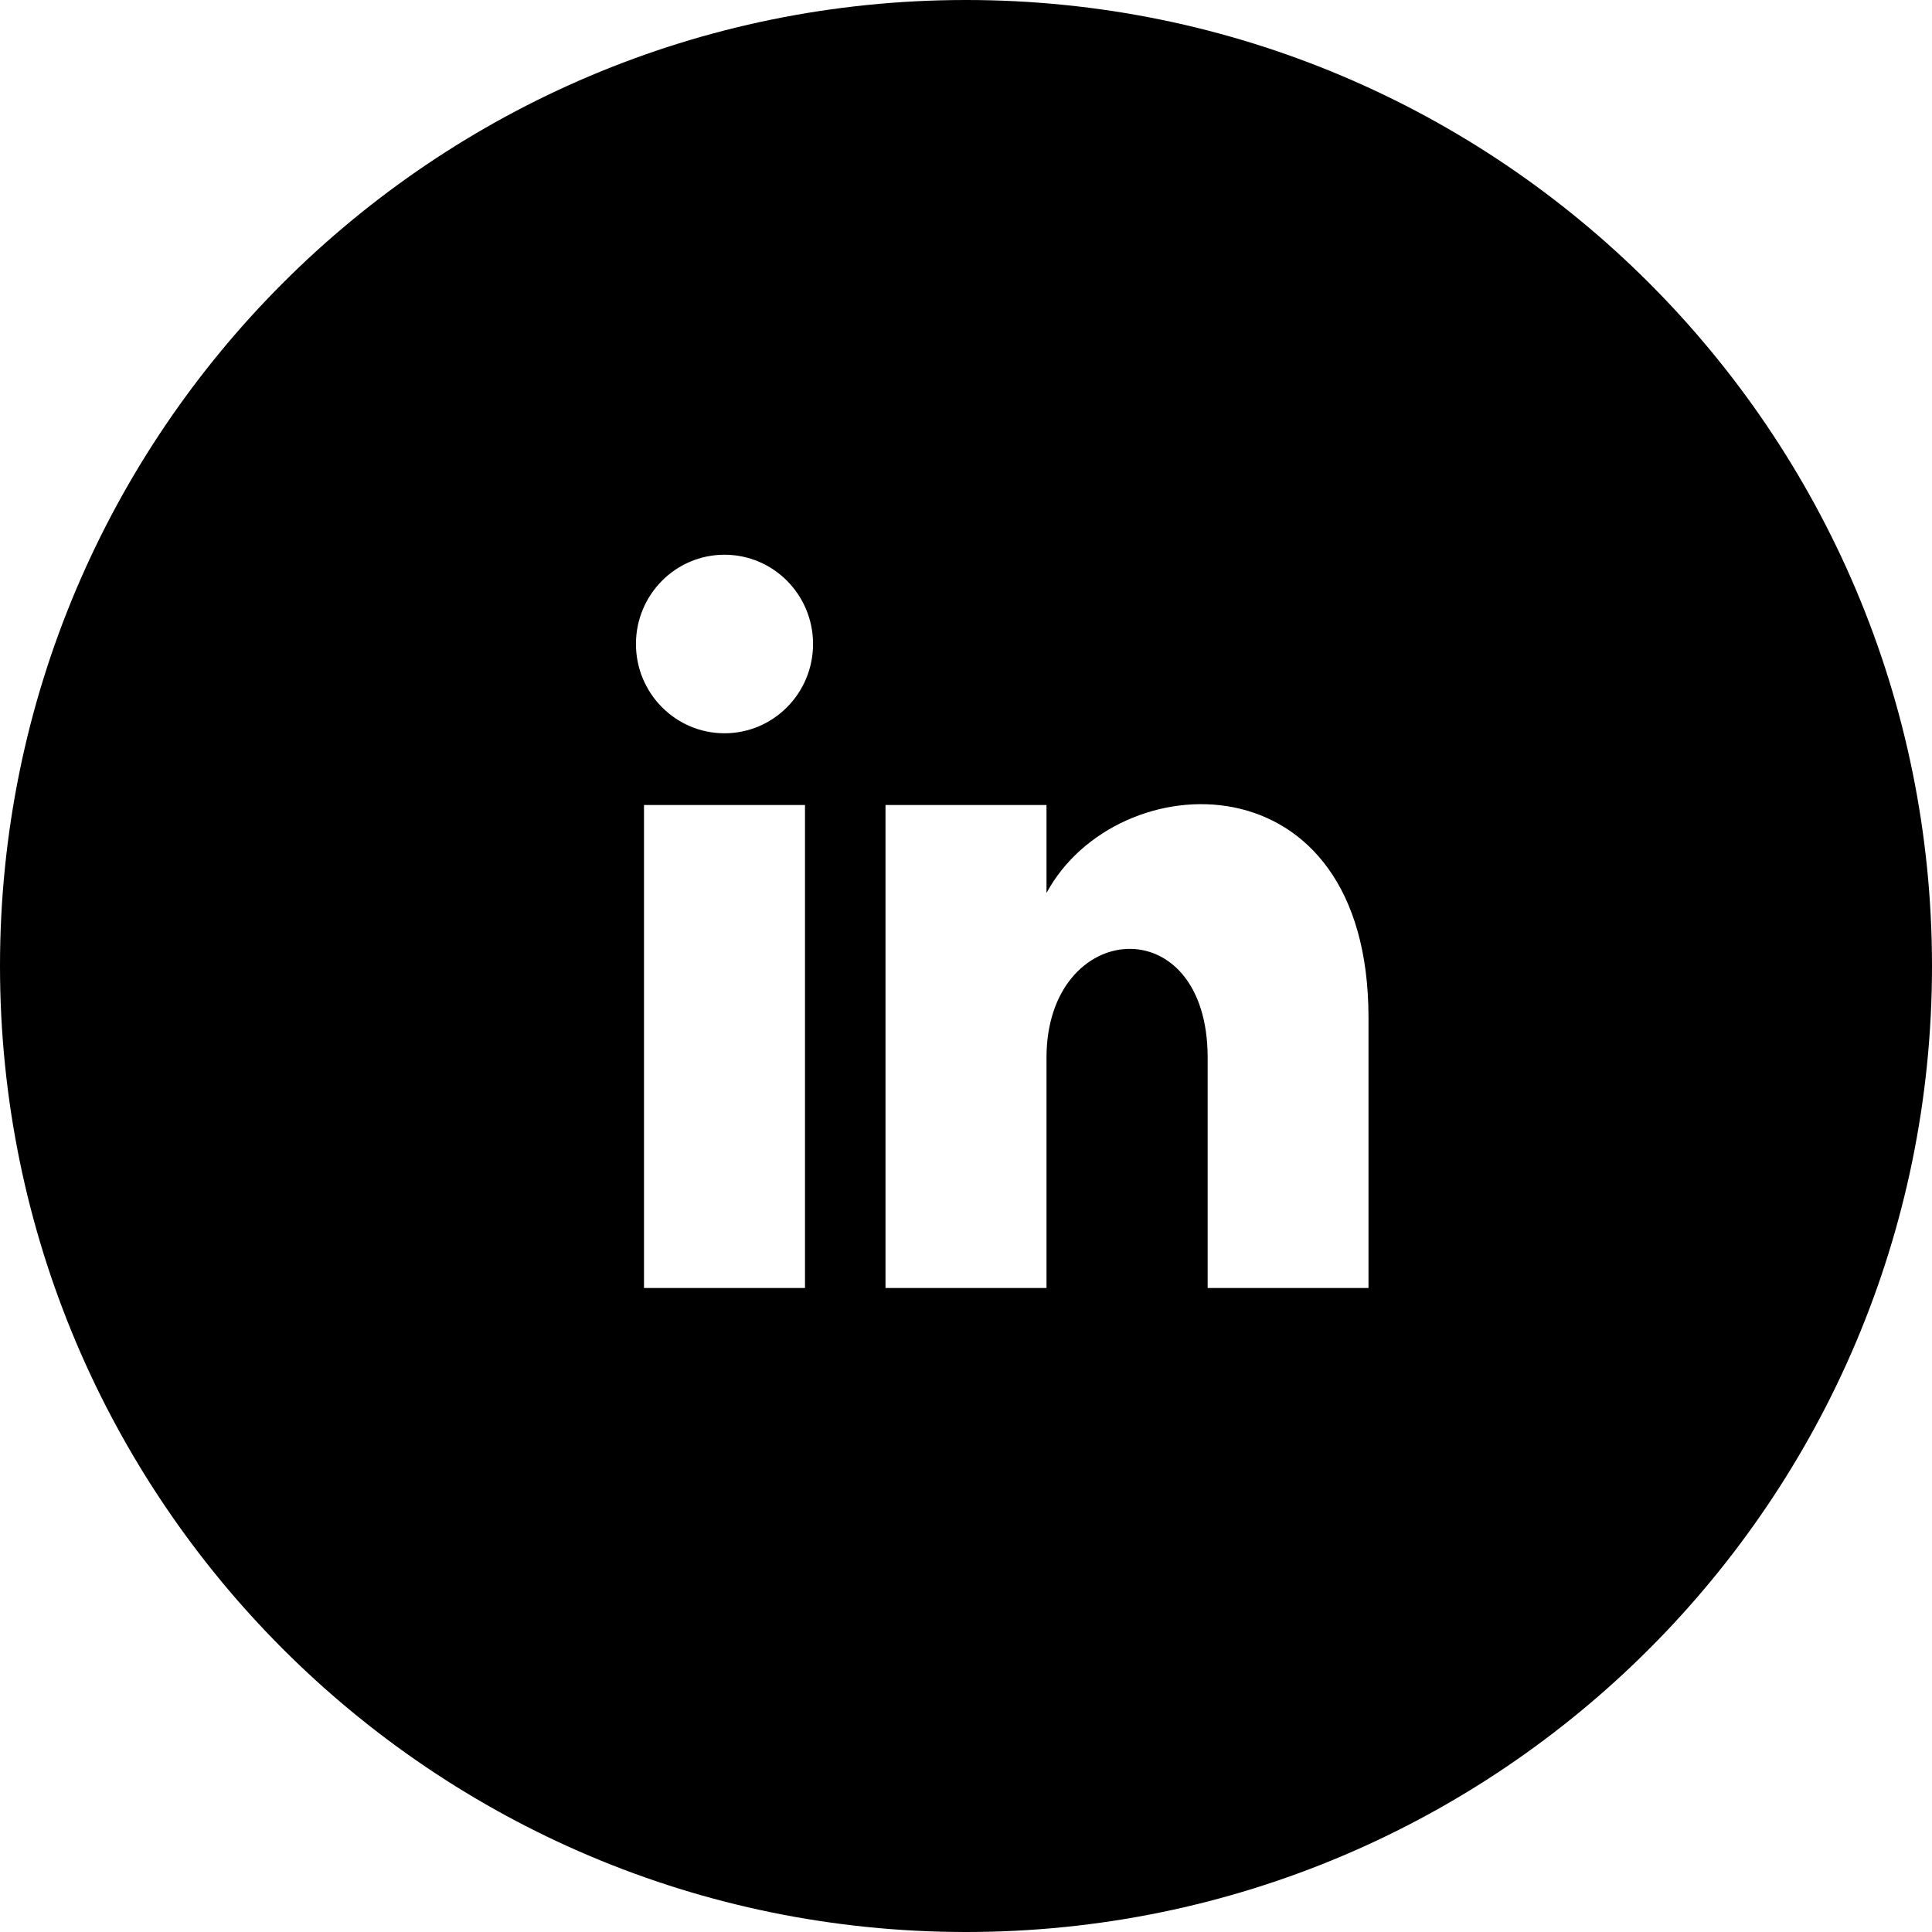
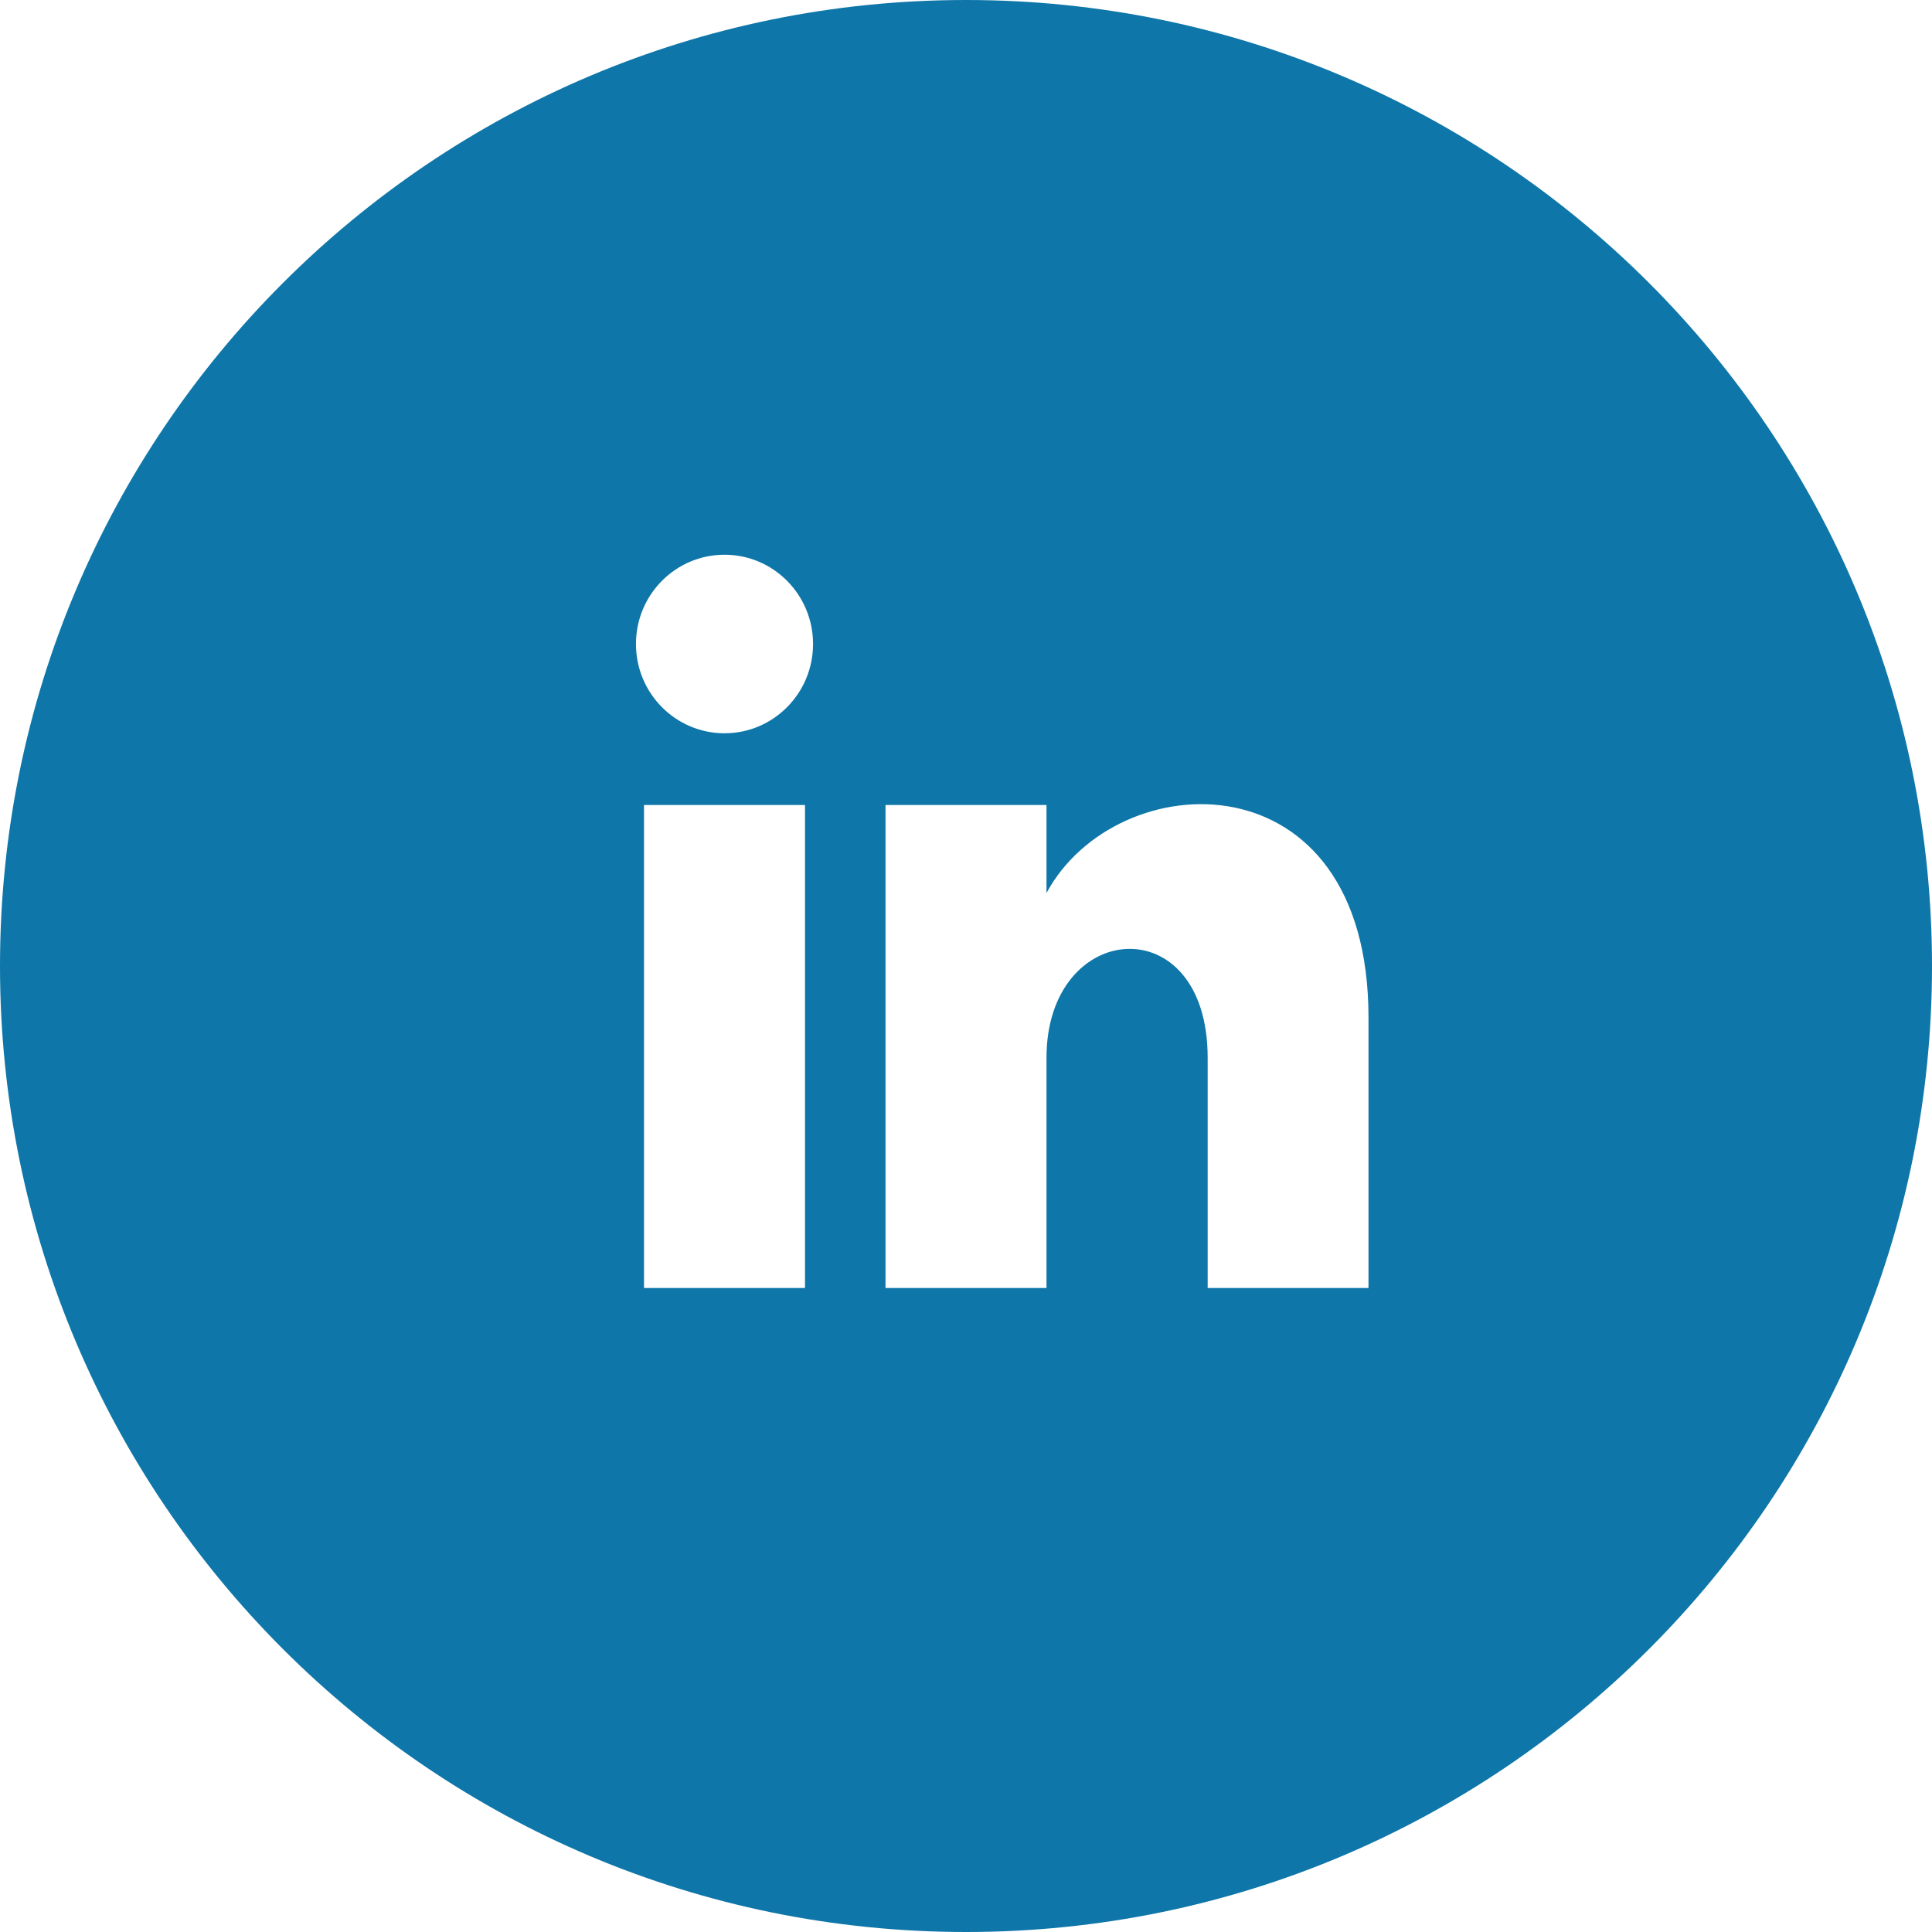
- <svg xmlns="http://www.w3.org/2000/svg" width="24" height="24" viewBox="0 0 24 24">
+ <svg xmlns="http://www.w3.org/2000/svg" fill="#0e76a8" width="24" height="24" viewBox="0 0 24 24">
  <path d="M12 0c-6.627 0-12 5.373-12 12s5.373 12 12 12 12-5.373 12-12-5.373-12-12-12zm-2 16h-2v-6h2v6zm-1-6.891c-.607 0-1.1-.496-1.1-1.109 0-.612.492-1.109 1.1-1.109s1.1.497 1.1 1.109c0 .613-.493 1.109-1.1 1.109zm8 6.891h-1.998v-2.861c0-1.881-2.002-1.722-2.002 0v2.861h-2v-6h2v1.093c.872-1.616 4-1.736 4 1.548v3.359z" />
</svg>
